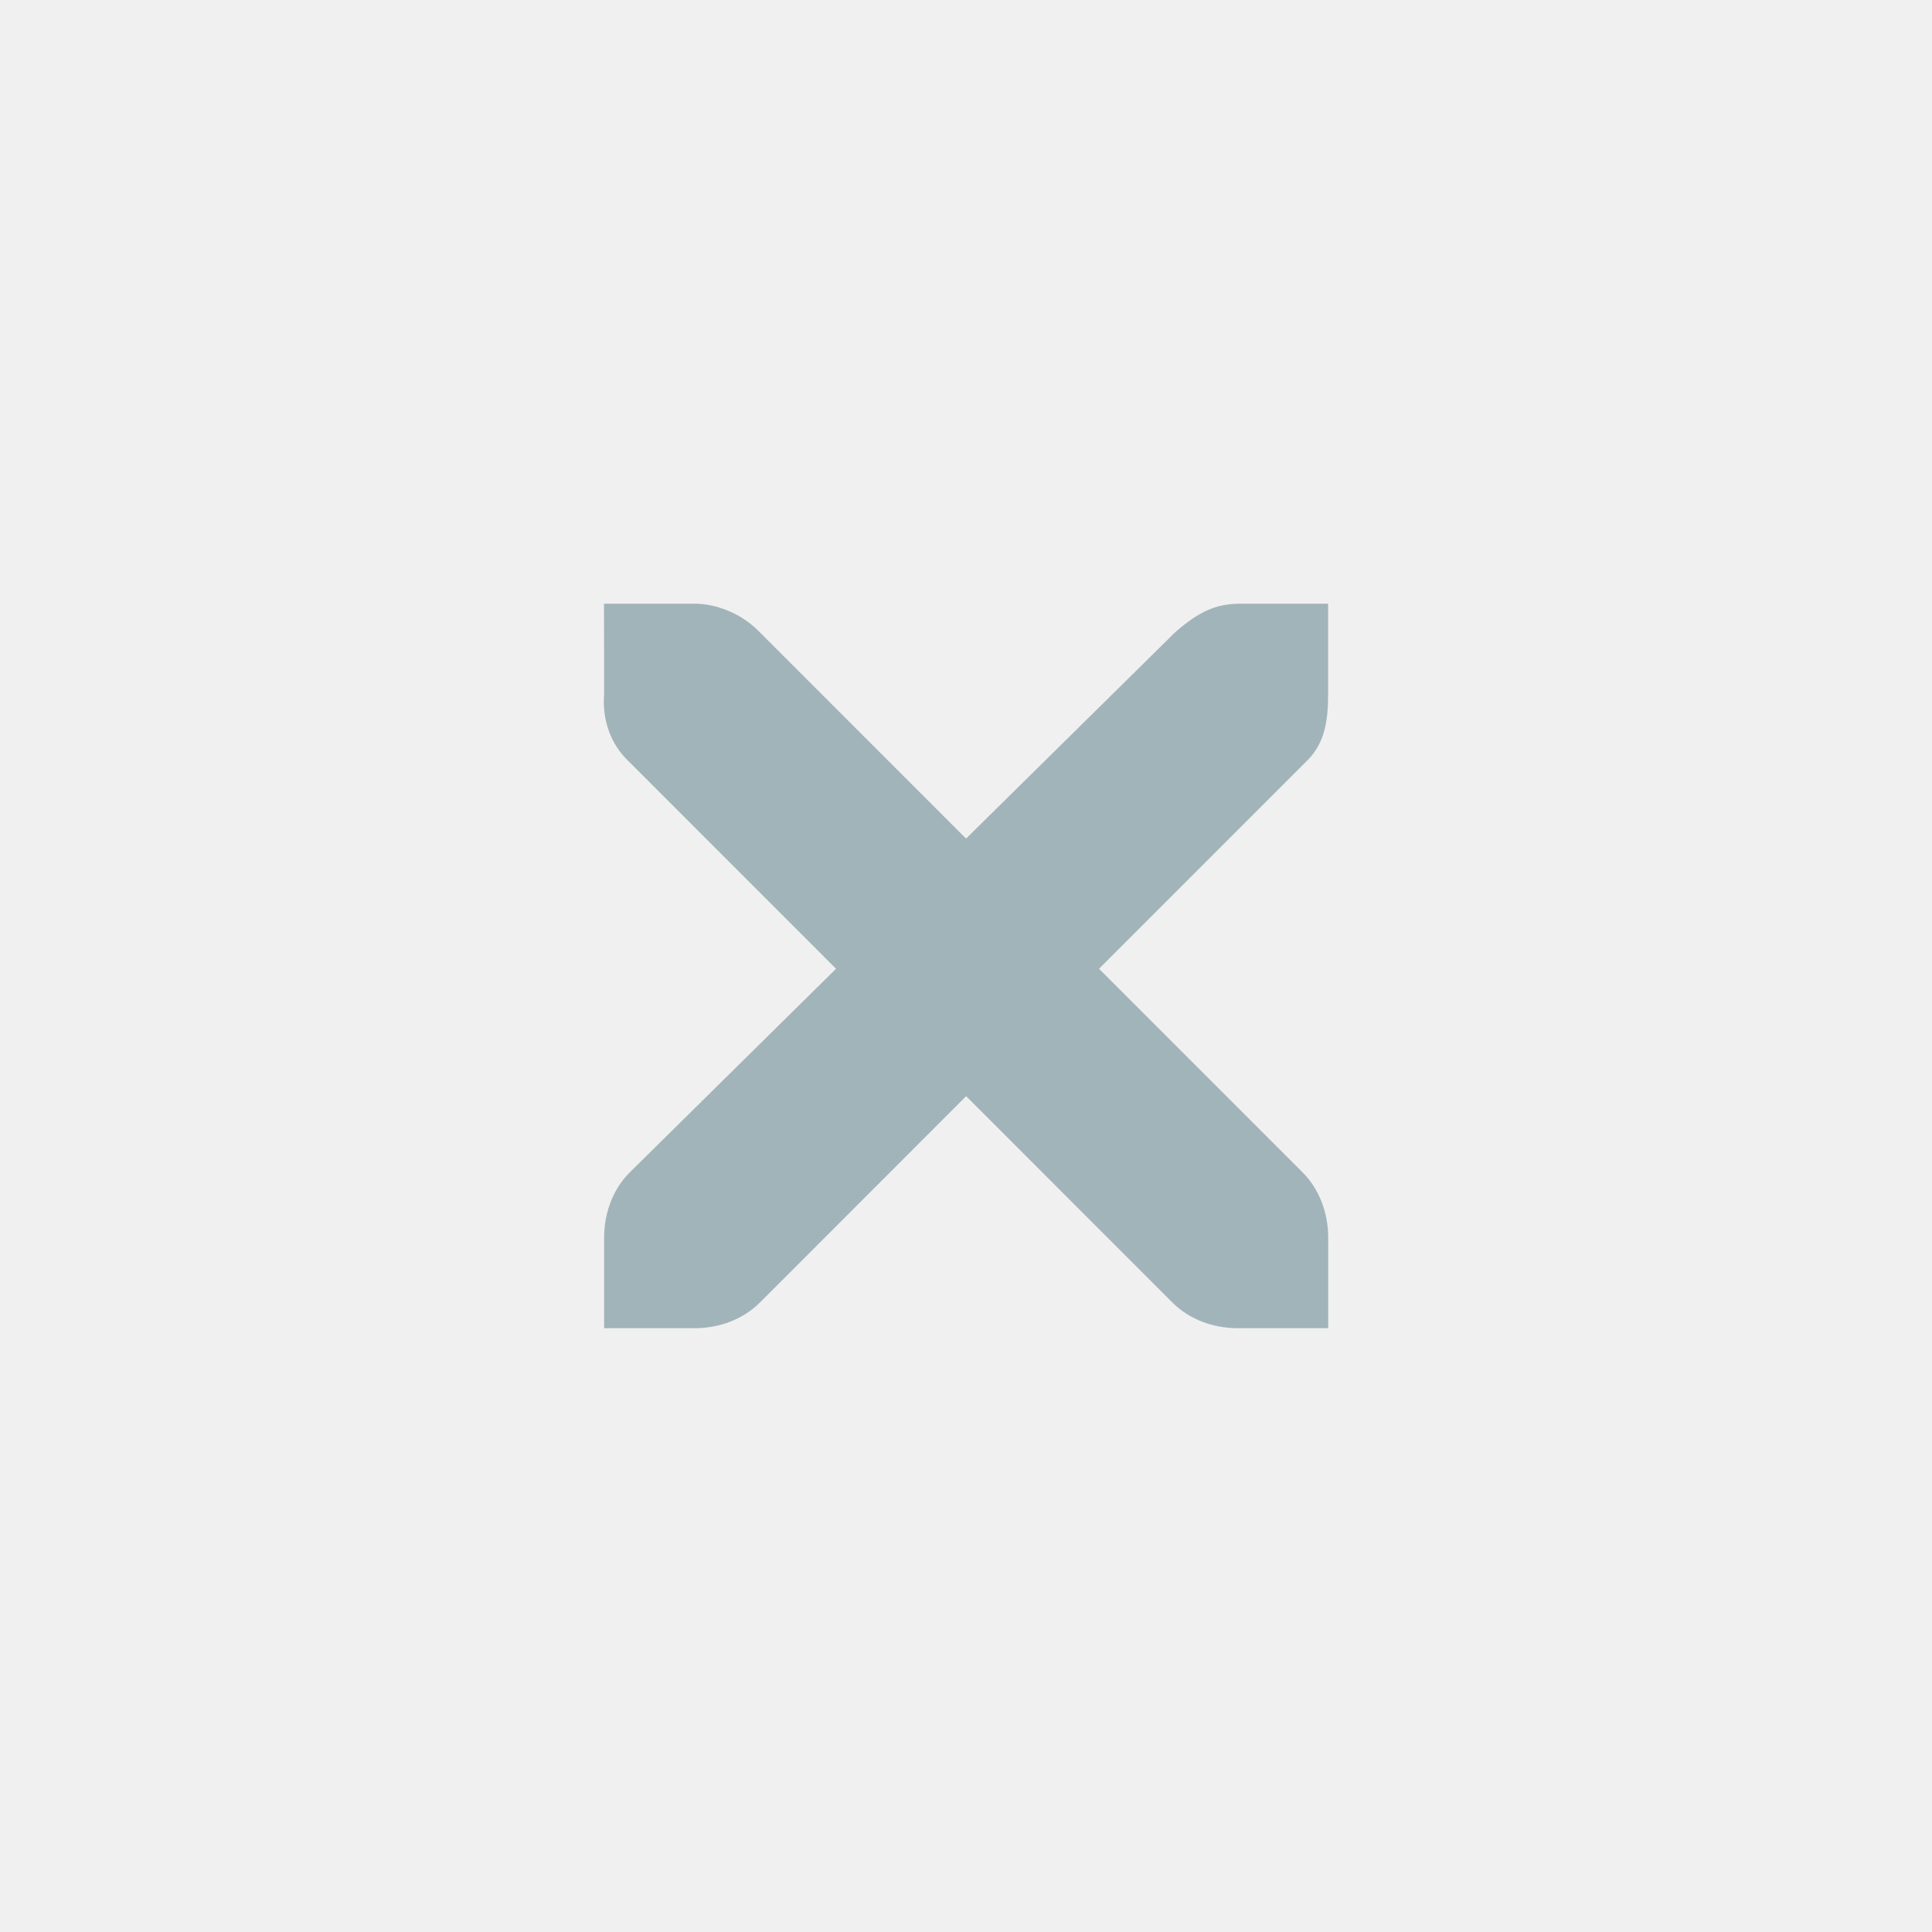
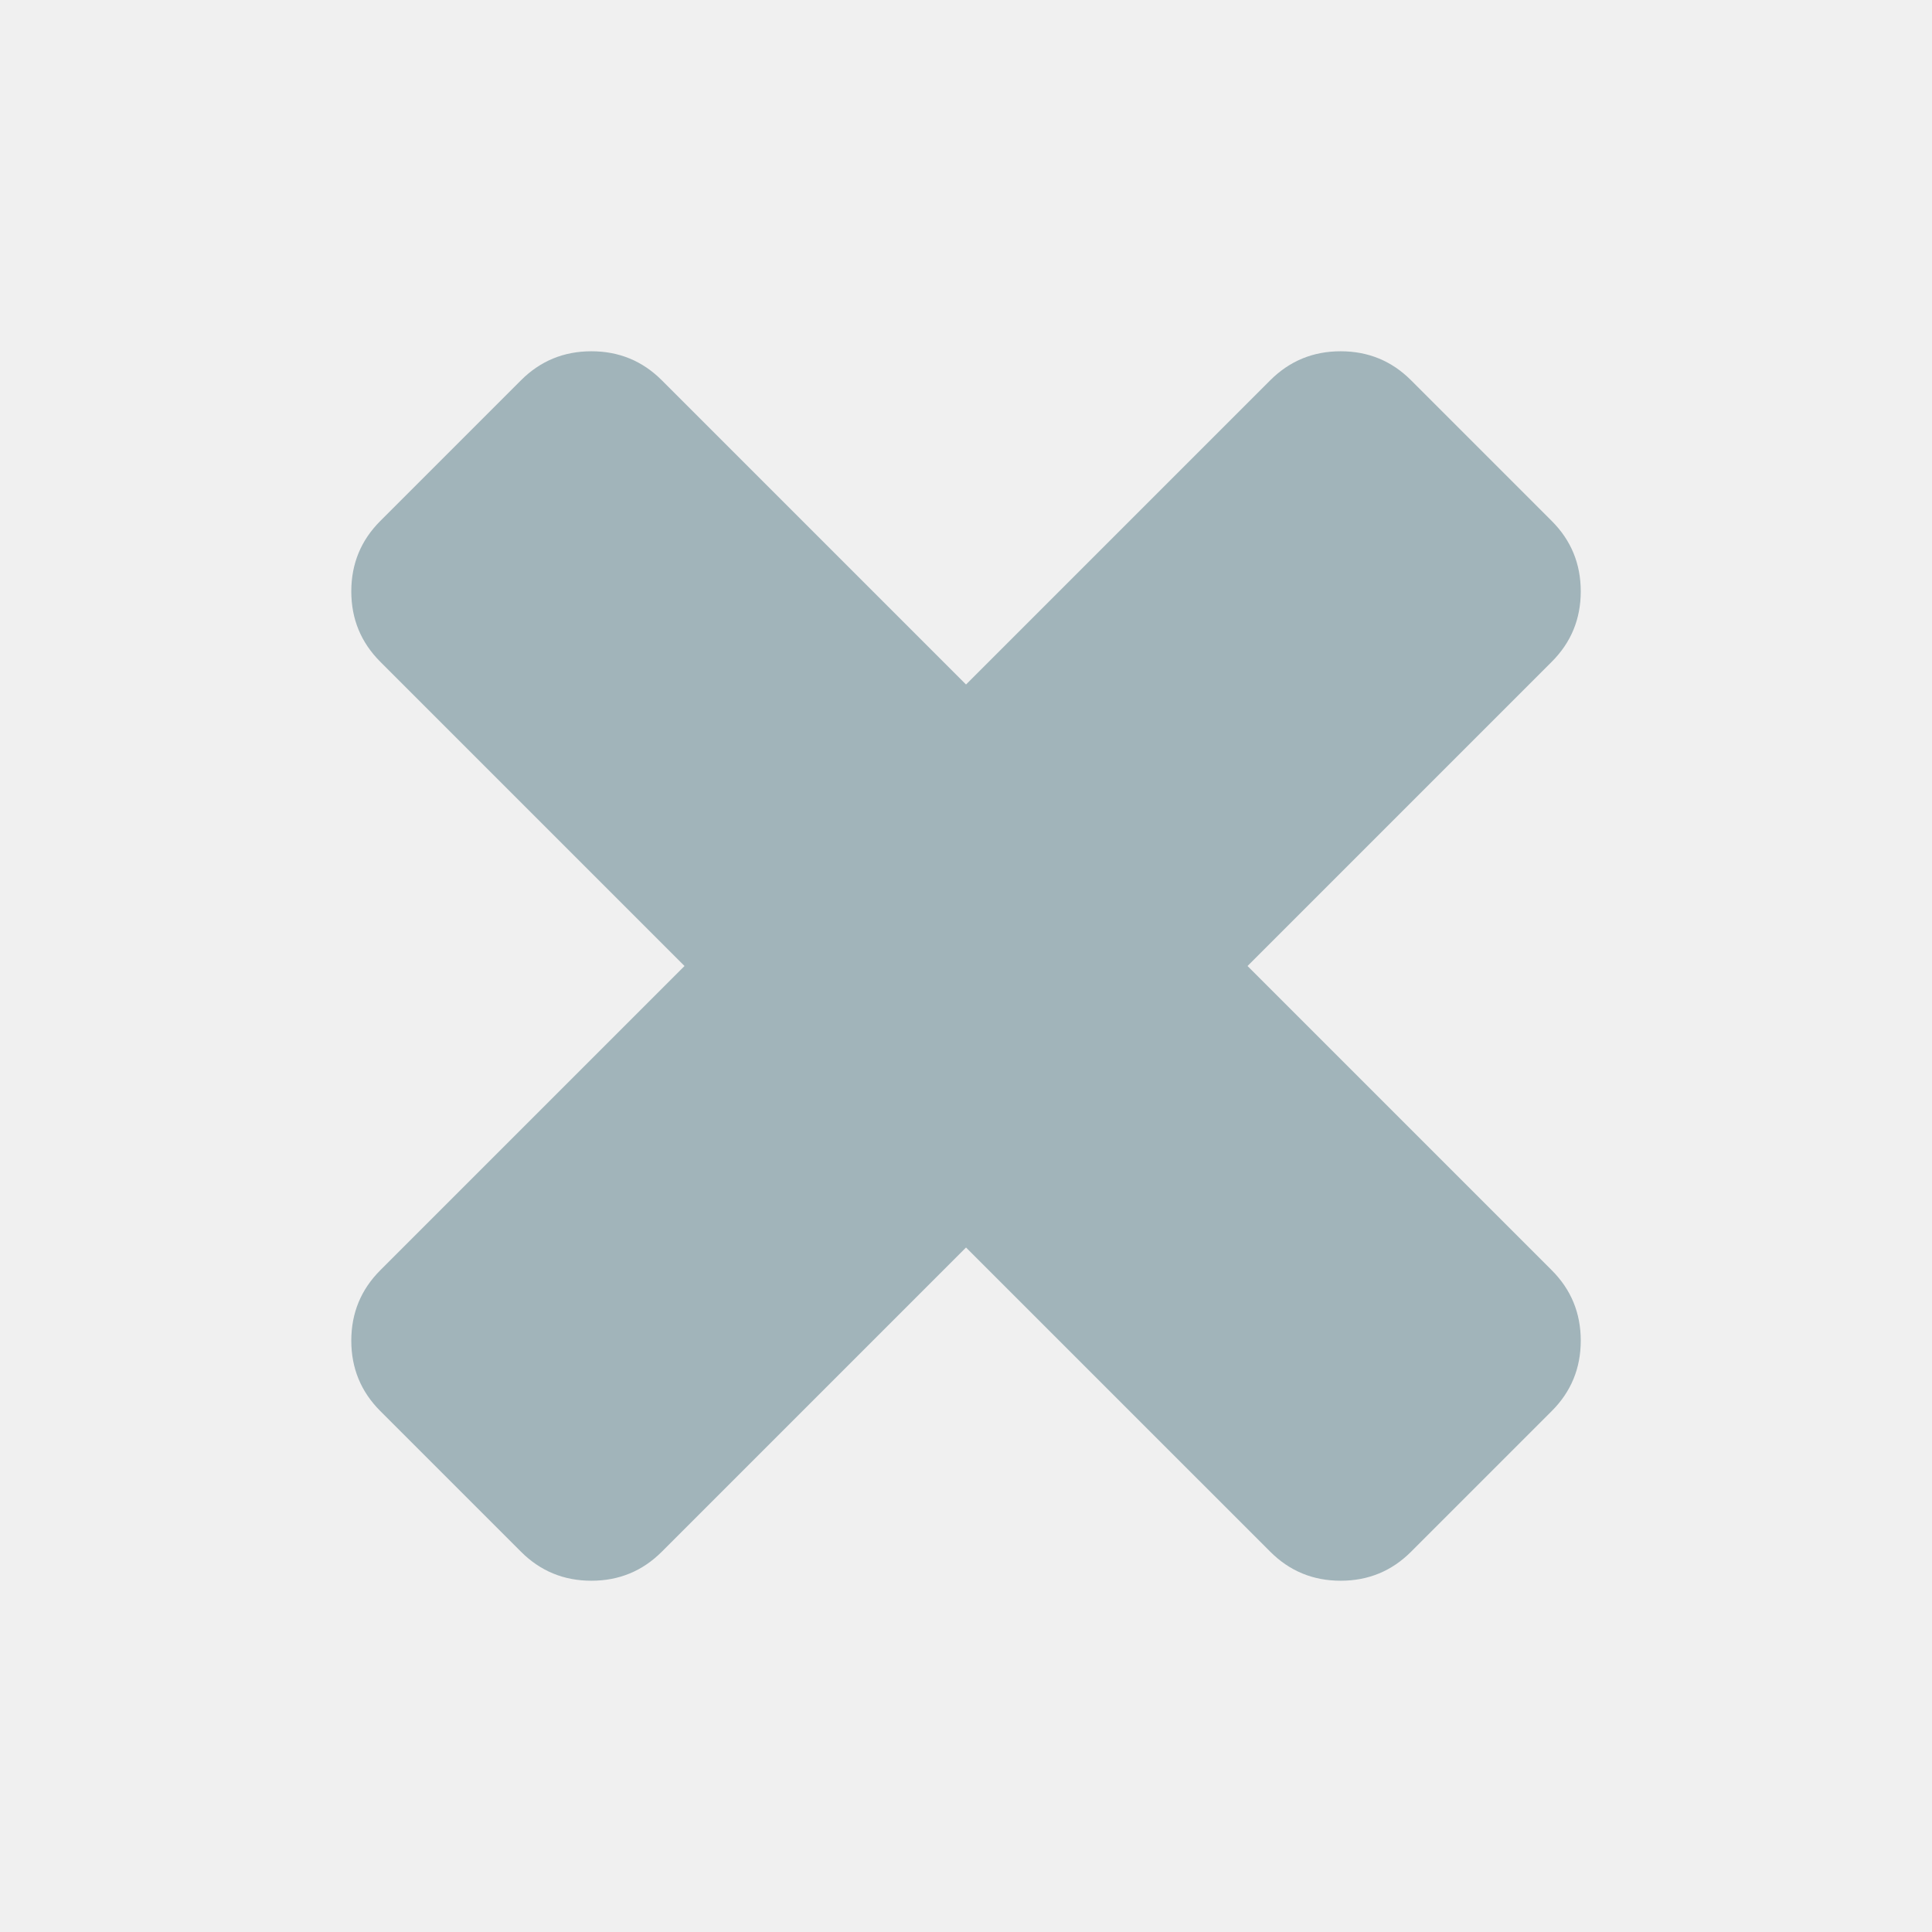
- <svg xmlns="http://www.w3.org/2000/svg" xmlns:ns1="http://www.openswatchbook.org/uri/2009/osb" id="svg" width="32" height="32" version="1.1" viewBox="0 0 32 32">
-   <defs id="defs4">
-     <linearGradient id="linearGradient5606" ns1:paint="solid">
-       <stop id="stop5608" offset="0" style="stop-color:#000000" />
-     </linearGradient>
+ <svg xmlns="http://www.w3.org/2000/svg" viewBox="0 0 22 22" id="svg" version="1.1" width="100%" height="100%">
+   <defs id="defs81">
+     <style id="current-color-scheme" type="text/css">
+       .ColorScheme-Text {
+         color:#7B7C7E;
+       }
+       .ColorScheme-Background{
+         color:#EFF0F1;
+       }
+       .ColorScheme-Highlight{
+         color:#3DAEE6;
+       }
+       .ColorScheme-ViewText {
+         color:#7B7C7E;
+       }
+       .ColorScheme-ViewBackground{
+         color:#FCFCFC;
+       }
+       .ColorScheme-ViewHover {
+         color:#3DAEE6;
+       }
+       .ColorScheme-ViewFocus{
+         color:#1E92FF;
+       }
+       .ColorScheme-ButtonText {
+         color:#7B7C7E;
+       }
+       .ColorScheme-ButtonBackground{
+         color:#EFF0F1;
+       }
+       .ColorScheme-ButtonHover {
+         color:#3DAEE6;
+       }
+       .ColorScheme-ButtonFocus{
+         color:#1E92FF;
+       }
+ </style>
  </defs>
-   <g id="window-pin" transform="translate(124,-20)">
-     <rect style="fill:#cfd8dc;fill-opacity:0" width="8" height="8" x="-46" y="44" id="rect6" />
-     <path style="fill:#a1b4ba;fill-opacity:1" d="m -41,44 c -0.389,0.389 -0.468,1.084 -0.016,1.844 l -2.125,1.422 c -0.264,-0.107 -0.548,-0.186 -0.828,-0.188 C -44.333,47.076 -44.688,47.188 -45,47.5 l 1.5,1.5 -2,2 -0.5,1 1,-0.5 2,-2 1.5,1.5 c 0.553,-0.553 0.482,-1.254 0.234,-1.859 l 1.422,-2.125 C -39.084,47.468 -38.389,47.389 -38,47 Z" id="path8" />
-   </g>
-   <g id="window-unpin" transform="translate(136,-20)">
-     <path style="fill:#006a80;fill-opacity:1" d="m -61,44 c -0.389,0.389 -0.468,1.084 -0.016,1.844 l -2.125,1.422 c -0.264,-0.107 -0.548,-0.186 -0.828,-0.188 C -64.333,47.076 -64.688,47.188 -65,47.5 l 1.5,1.5 -2,2 -0.5,1 1,-0.5 2,-2 1.5,1.5 c 0.553,-0.553 0.482,-1.254 0.234,-1.859 l 1.422,-2.125 C -59.084,47.468 -58.389,47.389 -58,47 Z" id="path11" />
-     <rect style="fill:#cfd8dc;fill-opacity:0" width="8" height="8" x="-66" y="44" id="rect13" />
-   </g>
-   <rect style="fill:#cfd8dc;fill-opacity:0" width="22" height="22" x="-38.33" y="13.77" id="rect16" />
-   <g id="22-22-window-close" transform="translate(32,10)">
-     <rect style="opacity:0.001" width="22" height="22" x="0" y="0" id="rect18" />
-     <g style="fill:#ffffff" transform="matrix(1.749312,0,0,1.749949,-107.9505,-909.4729)" id="g24">
-       <g style="fill:#ffffff" transform="translate(19,-242)" id="g22">
-         <path style="fill:#a1b4ba;fill-opacity:1" d="m 45.571,764.571 h 0.857 c 0.009,-1.1e-4 0.018,-4e-4 0.027,0 0.219,0.01 0.437,0.11 0.589,0.268 l 1.955,1.955 1.982,-1.955 c 0.228,-0.198 0.383,-0.262 0.589,-0.268 h 0.857 v 0.857 c 0,0.246 -0.029,0.472 -0.214,0.643 l -1.955,1.955 1.929,1.929 c 0.161,0.161 0.241,0.389 0.241,0.616 v 0.857 h -0.857 c -0.227,-10e-6 -0.455,-0.08 -0.616,-0.241 l -1.955,-1.955 -1.955,1.955 c -0.161,0.161 -0.389,0.241 -0.616,0.241 h -0.857 v -0.857 c -3e-6,-0.227 0.08,-0.455 0.241,-0.616 l 1.955,-1.929 -1.955,-1.955 c -0.181,-0.167 -0.26,-0.402 -0.241,-0.643 z" id="path20" />
+   <g id="window-close">
+     <rect y="0" x="0" height="22" width="22" id="rect3763" style="fill:#566060;fill-opacity:0;stroke:none" d="M 0,0 22,0 22,22 0,22 z" />
+     <g style="fill:#ffffff;fill-opacity:1" id="layer1" transform="matrix(0.8785514,0,0,0.8785514,1.295655,-903.9673)">
+       <g transform="matrix(0.9157823,0,0,0.9157823,-530.0847,471.223)" id="layer1-6" style="fill:#ffffff;fill-opacity:1">
+         <g style="fill:#ffffff;fill-opacity:1" transform="matrix(0.1430054,0,0,0.1430054,554.0407,610.2916)" id="g5548">
+           <g style="fill:#ffffff;fill-opacity:1" id="layer1-9" transform="matrix(16.04962,0,0,16.04962,-12213.761,-3046.851)">
+             <g style="fill:#ffffff;fill-opacity:1" transform="matrix(0.3790718,0,0,0.3790718,615.6099,-10.0102)" id="layer1-2">
+               <g id="remove11" transform="matrix(0.206635,0,0,0.206635,416.2249,531.5129)" style="fill:#ffffff;fill-opacity:1">
+                 <path d="m 68.989,48 23.953,-23.953 c 1.521,-1.52 2.281,-3.367 2.281,-5.54 0,-2.173 -0.761,-4.019 -2.281,-5.54 l -11.08,-11.081 c -1.521,-1.521 -3.367,-2.281 -5.539,-2.281 -2.174,0 -4.02,0.76 -5.541,2.281 l -23.953,23.953 -23.953,-23.953 c -1.52,-1.521 -3.367,-2.281 -5.54,-2.281 -2.172,0 -4.019,0.76 -5.54,2.281 L 0.715,12.967 c -1.52,1.52 -2.281,3.367 -2.281,5.54 0,2.173 0.76,4.019 2.281,5.54 l 23.953,23.953 -23.953,23.953 c -1.52,1.521 -2.281,3.367 -2.281,5.54 0,2.173 0.76,4.019 2.281,5.54 l 11.081,11.08 c 1.521,1.521 3.368,2.281 5.54,2.281 2.173,0 4.019,-0.761 5.54,-2.281 l 23.953,-23.953 23.954,23.953 c 1.521,1.521 3.366,2.281 5.541,2.281 2.172,0 4.019,-0.761 5.539,-2.281 l 11.079,-11.08 c 1.521,-1.52 2.281,-3.367 2.281,-5.54 0,-2.173 -0.76,-4.019 -2.281,-5.54 l -23.953,-23.953 0,0 z" id="path1028" style="fill:#a1b4ba;fill-opacity:1" />
+               </g>
+             </g>
+           </g>
+         </g>
      </g>
    </g>
  </g>
-   <g id="16-16-window-close" transform="translate(54,32)">
-     <rect style="opacity:0.001" width="16" height="16" x="0" y="-16" id="rect27" />
-     <g style="fill:#ffffff" transform="matrix(1.249509,0,0,1.249964,-76.96463,-665.4806)" id="g33">
-       <g style="fill:#ffffff" transform="translate(19,-242)" id="g31">
-         <path style="fill:#a1b4ba;fill-opacity:1" d="m 45.8,764.8 h 0.8 c 0.008,-10e-5 0.017,-3.7e-4 0.025,0 0.204,0.009 0.408,0.103 0.55,0.25 l 1.825,1.825 1.85,-1.825 c 0.212,-0.184 0.357,-0.244 0.55,-0.25 h 0.8 v 0.8 c 0,0.229 -0.027,0.441 -0.2,0.6 l -1.825,1.825 1.8,1.8 c 0.151,0.151 0.225,0.363 0.225,0.575 v 0.8 h -0.8 c -0.212,-10e-6 -0.424,-0.074 -0.575,-0.225 l -1.825,-1.825 -1.825,1.825 c -0.151,0.151 -0.363,0.225 -0.575,0.225 h -0.8 v -0.8 c -3e-6,-0.212 0.074,-0.424 0.225,-0.575 l 1.825,-1.8 -1.825,-1.825 c -0.169,-0.156 -0.243,-0.375 -0.225,-0.6 z" id="path29" />
-       </g>
+   <g id="window-pin">
+     <g style="fill:none;stroke:none" transform="matrix(1.111111,0,0,1.111111,10.75556,-20.72222)" id="e">
+       <circle style="opacity:1;fill:none;fill-opacity:1;fill-rule:evenodd;stroke:none;stroke-width:1;stroke-linecap:round;stroke-linejoin:round;stroke-miterlimit:4;stroke-dasharray:none;stroke-dashoffset:0;stroke-opacity:1" id="path4145" cx="-27.5" cy="42.5" r="4.5" />
+     </g>
+     <g transform="matrix(0.7125,0,0,0.7125,-1.393749,-2.593749)" id="e-5">
+       <circle style="opacity:1;fill:#ffffff;fill-opacity:1;fill-rule:evenodd;stroke:#ffffff;stroke-width:1.333;stroke-linecap:round;stroke-linejoin:round;stroke-miterlimit:4;stroke-dasharray:none;stroke-dashoffset:0;stroke-opacity:1" id="path4145-9" cx="-25.833" cy="40.833" r="6" />
    </g>
  </g>
-   <g id="window-close">
-     <rect width="32" height="32" x="0" y="0" style="opacity:0.001" id="rect36" />
-     <g style="opacity:0.2" transform="matrix(1.749312,0,0,1.749949,-102.9505,-903.4729)" id="g46">
-       <g transform="translate(19,-242)" id="g44" />
+   <g transform="translate(12.8,-0.4999998)" id="window-unpin">
+     <g style="fill:none;stroke:none" transform="matrix(1.111111,0,0,1.111111,10.75556,-20.72222)" id="e-0">
+       <circle style="opacity:1;fill:none;fill-opacity:1;fill-rule:evenodd;stroke:none;stroke-width:1;stroke-linecap:round;stroke-linejoin:round;stroke-miterlimit:4;stroke-dasharray:none;stroke-dashoffset:0;stroke-opacity:1" id="path4145-2" cx="-27.5" cy="42.5" r="4.5" />
    </g>
-     <g transform="matrix(1.749312,0,0,1.749949,-102.9505,-904.4729)" style="fill:#ffffff" id="g52">
-       <g transform="translate(19,-242)" style="fill:#ffffff" id="g50">
-         <path d="m 45.571,764.571 h 0.857 c 0.009,-1.1e-4 0.018,-4e-4 0.027,0 0.219,0.01 0.437,0.11 0.589,0.268 l 1.955,1.955 1.982,-1.955 c 0.228,-0.198 0.383,-0.262 0.589,-0.268 h 0.857 v 0.857 c 0,0.246 -0.029,0.472 -0.214,0.643 l -1.955,1.955 1.929,1.929 c 0.161,0.161 0.241,0.389 0.241,0.616 v 0.857 h -0.857 c -0.227,-10e-6 -0.455,-0.08 -0.616,-0.241 l -1.955,-1.955 -1.955,1.955 c -0.161,0.161 -0.389,0.241 -0.616,0.241 h -0.857 v -0.857 c -3e-6,-0.227 0.08,-0.455 0.241,-0.616 l 1.955,-1.929 -1.955,-1.955 c -0.181,-0.167 -0.26,-0.402 -0.241,-0.643 z" style="fill:#a1b4ba;fill-opacity:1" id="path48" />
-       </g>
+     <g transform="matrix(0.7125,0,0,0.7125,-1.393749,-2.593749)" id="e-5-5">
+       <circle style="opacity:1;fill:none;fill-opacity:1;fill-rule:evenodd;stroke:#ffffff;stroke-width:1.333;stroke-linecap:round;stroke-linejoin:round;stroke-miterlimit:4;stroke-dasharray:none;stroke-dashoffset:0;stroke-opacity:1" id="path4145-9-6" cx="-25.833" cy="40.833" r="6" />
    </g>
  </g>
</svg>
